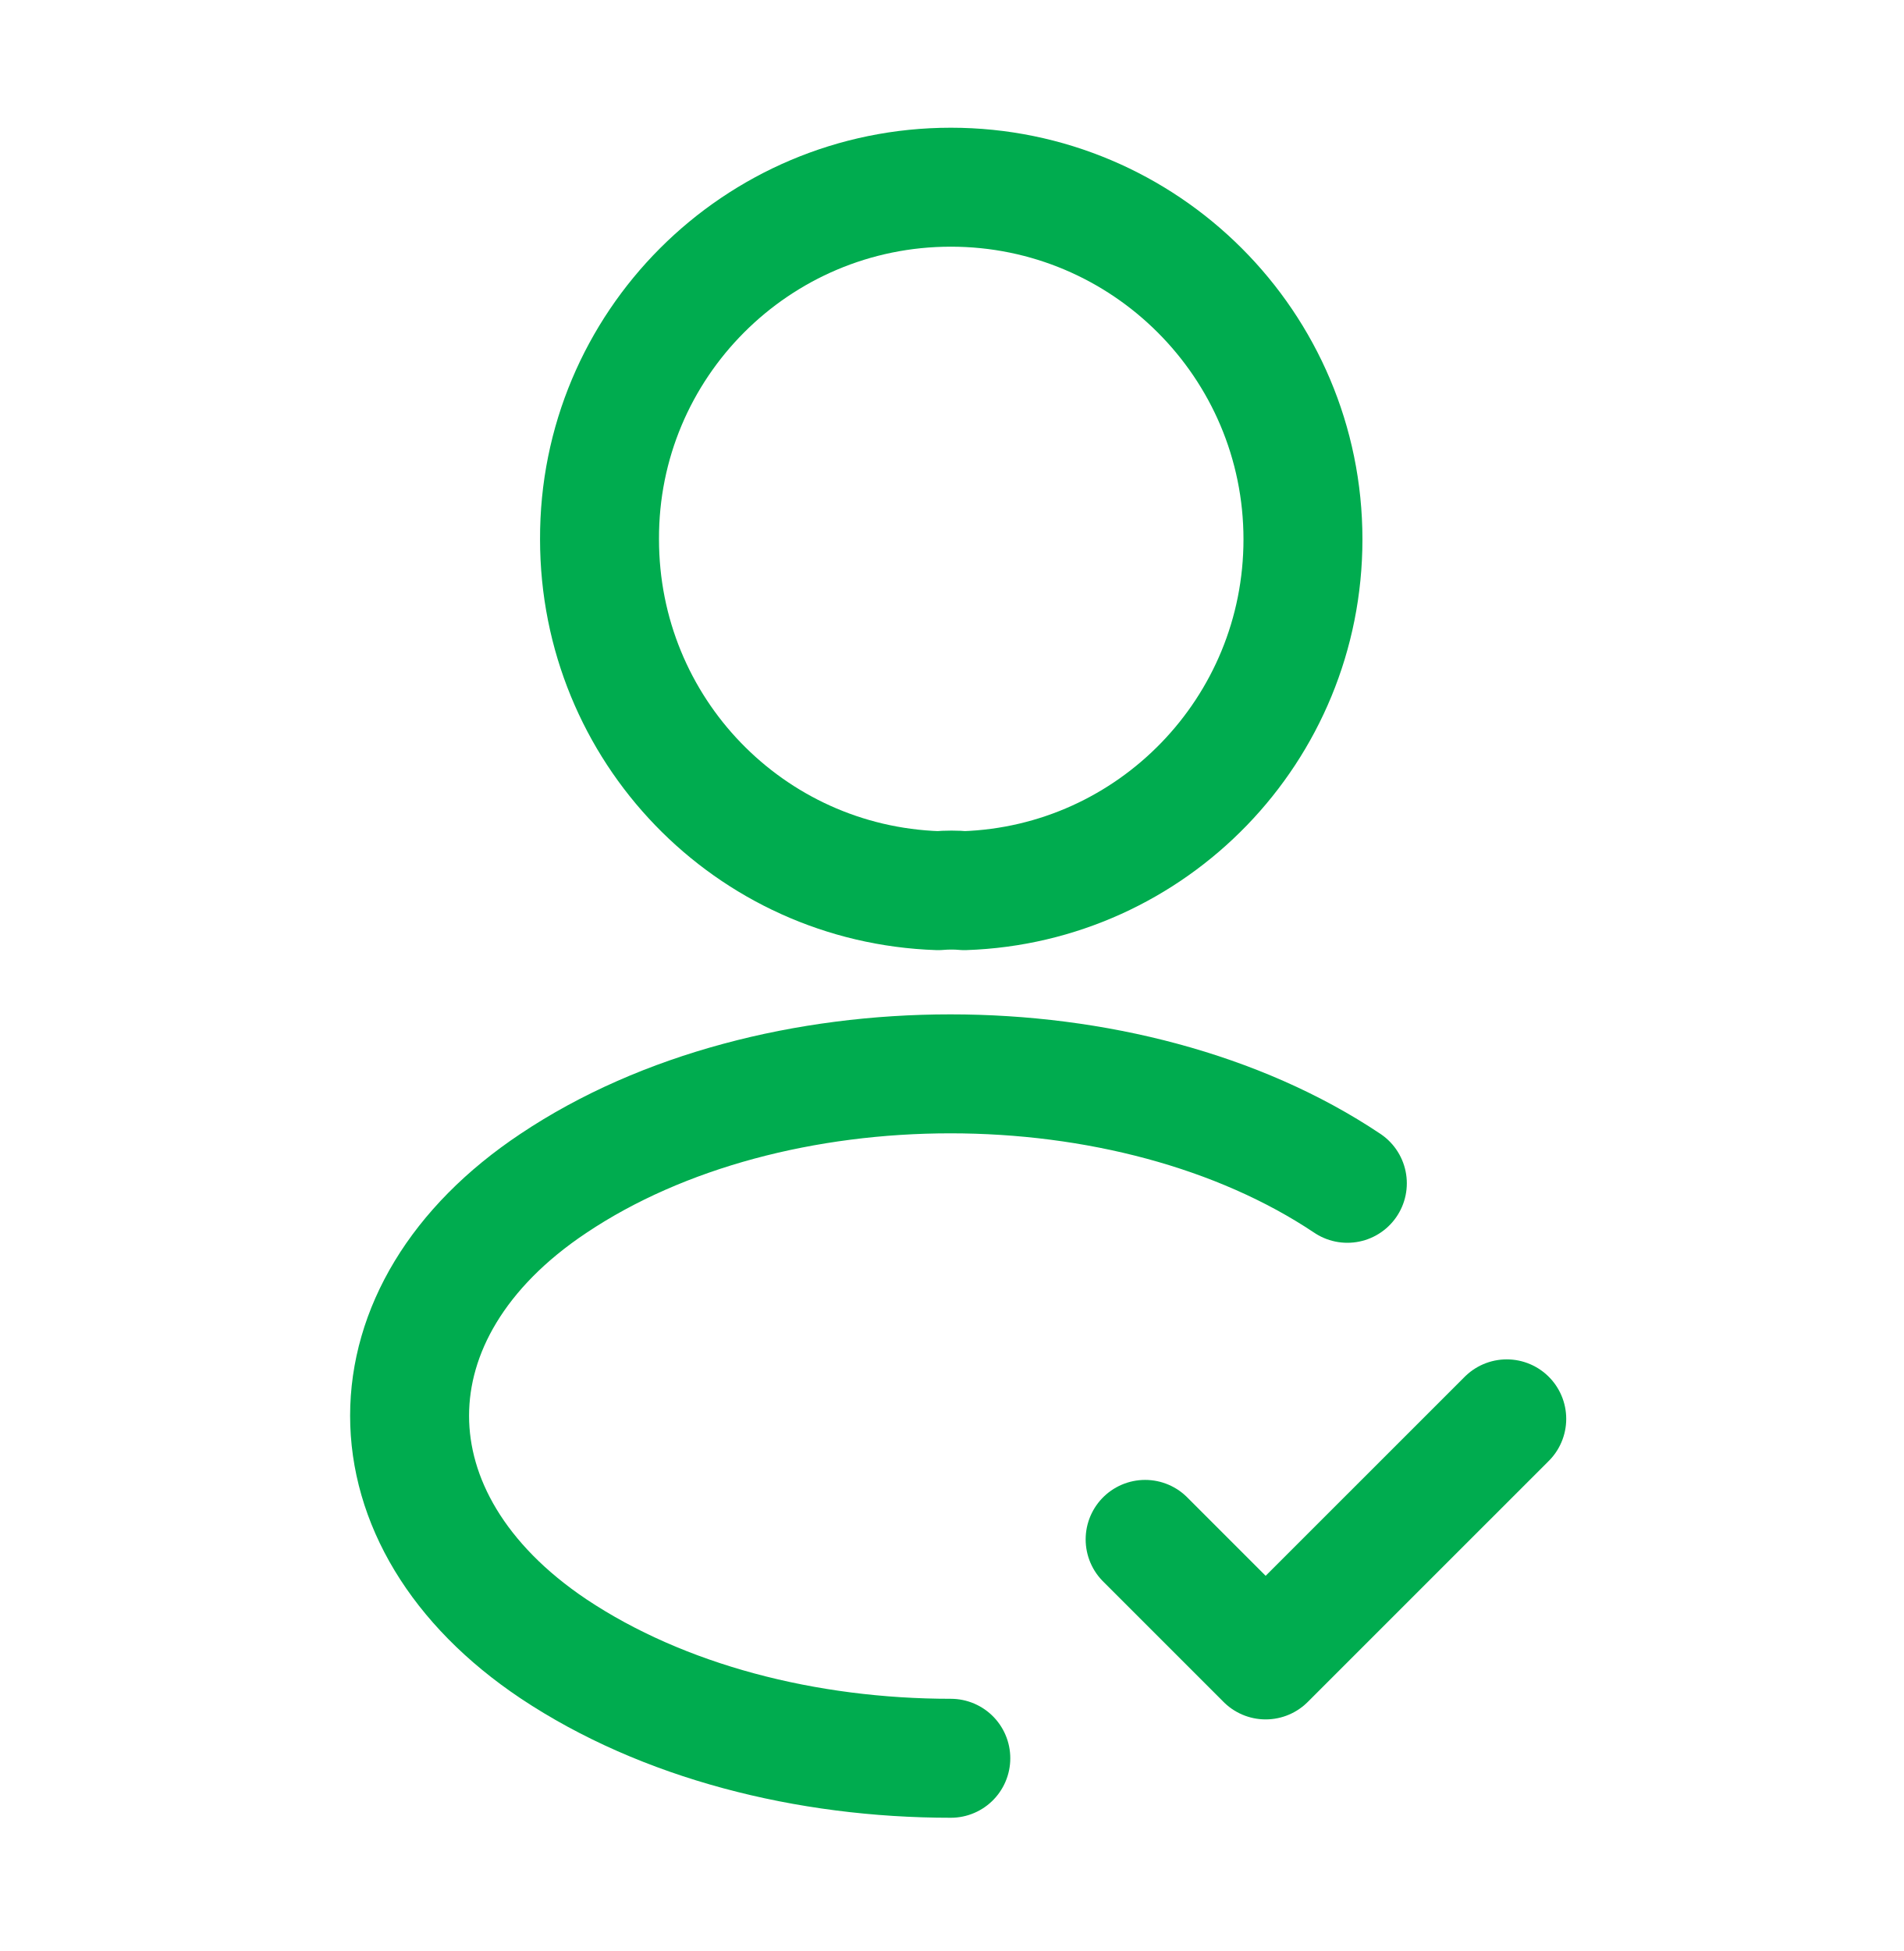
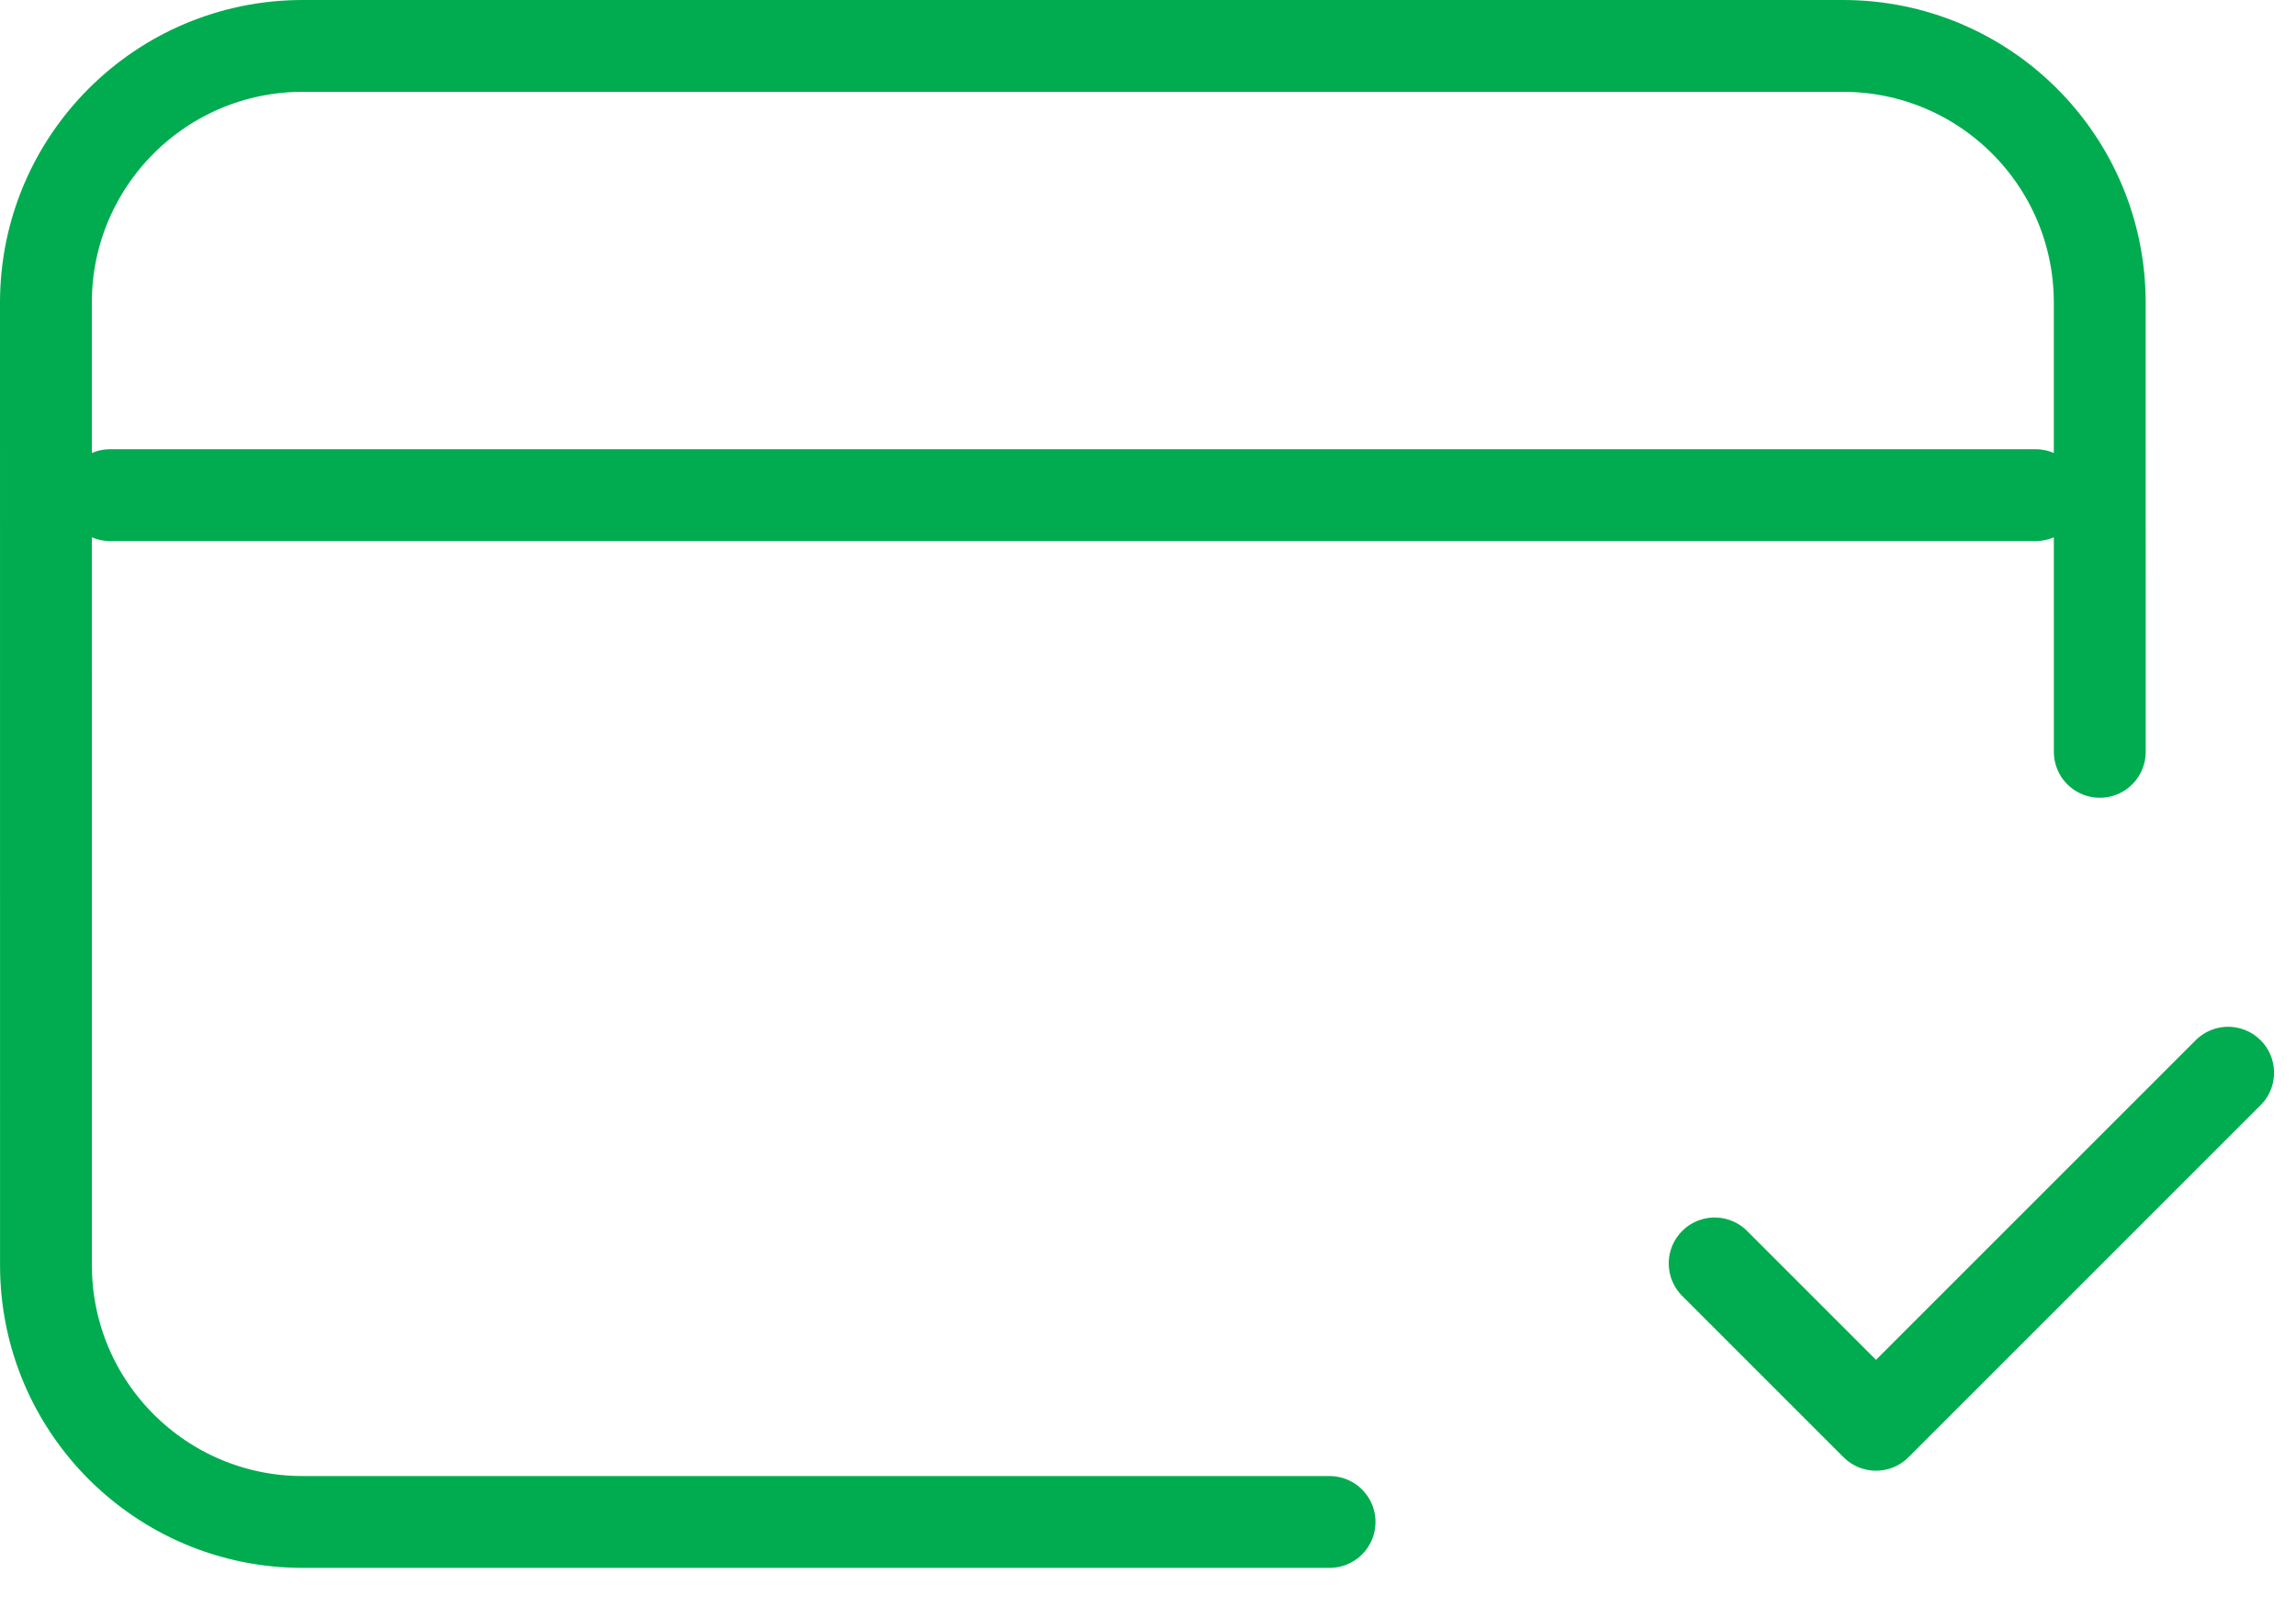
- <svg xmlns="http://www.w3.org/2000/svg" width="40" height="41" viewBox="0 0 40 41" fill="none">
-   <path d="M24.067 32.35L26.6 34.883L31.667 29.817" stroke="#00AC4F" stroke-width="2.5" stroke-linecap="round" stroke-linejoin="round" />
-   <path d="M20.267 18.717C20.1 18.701 19.9 18.701 19.717 18.717C15.75 18.584 12.6 15.334 12.6 11.334C12.584 7.25 15.9 3.934 19.984 3.934C24.067 3.934 27.384 7.25 27.384 11.334C27.384 15.334 24.217 18.584 20.267 18.717Z" stroke="#00AC4F" stroke-width="2.5" stroke-linecap="round" stroke-linejoin="round" />
-   <path d="M19.983 36.95C16.95 36.95 13.933 36.183 11.633 34.65C7.6 31.95 7.6 27.55 11.633 24.867C16.216 21.8 23.733 21.8 28.317 24.867" stroke="#00AC4F" stroke-width="2.5" stroke-linecap="round" stroke-linejoin="round" />
+ <svg xmlns="http://www.w3.org/2000/svg" width="50" height="35" viewBox="0 0 50 35" fill="none">
+   <path d="M28.954 33.148H6.592C3.504 33.148 1.001 30.644 1.001 27.557L1 6.591C1 3.503 3.503 1 6.591 1H40.135C43.223 1 45.726 3.502 45.726 6.59L45.727 16.375M37.34 27.517L40.854 31.031L48.522 23.363M2.397 10.784H44.329" stroke="#00AC4F" stroke-width="2" stroke-linecap="round" stroke-linejoin="round" />
</svg>
